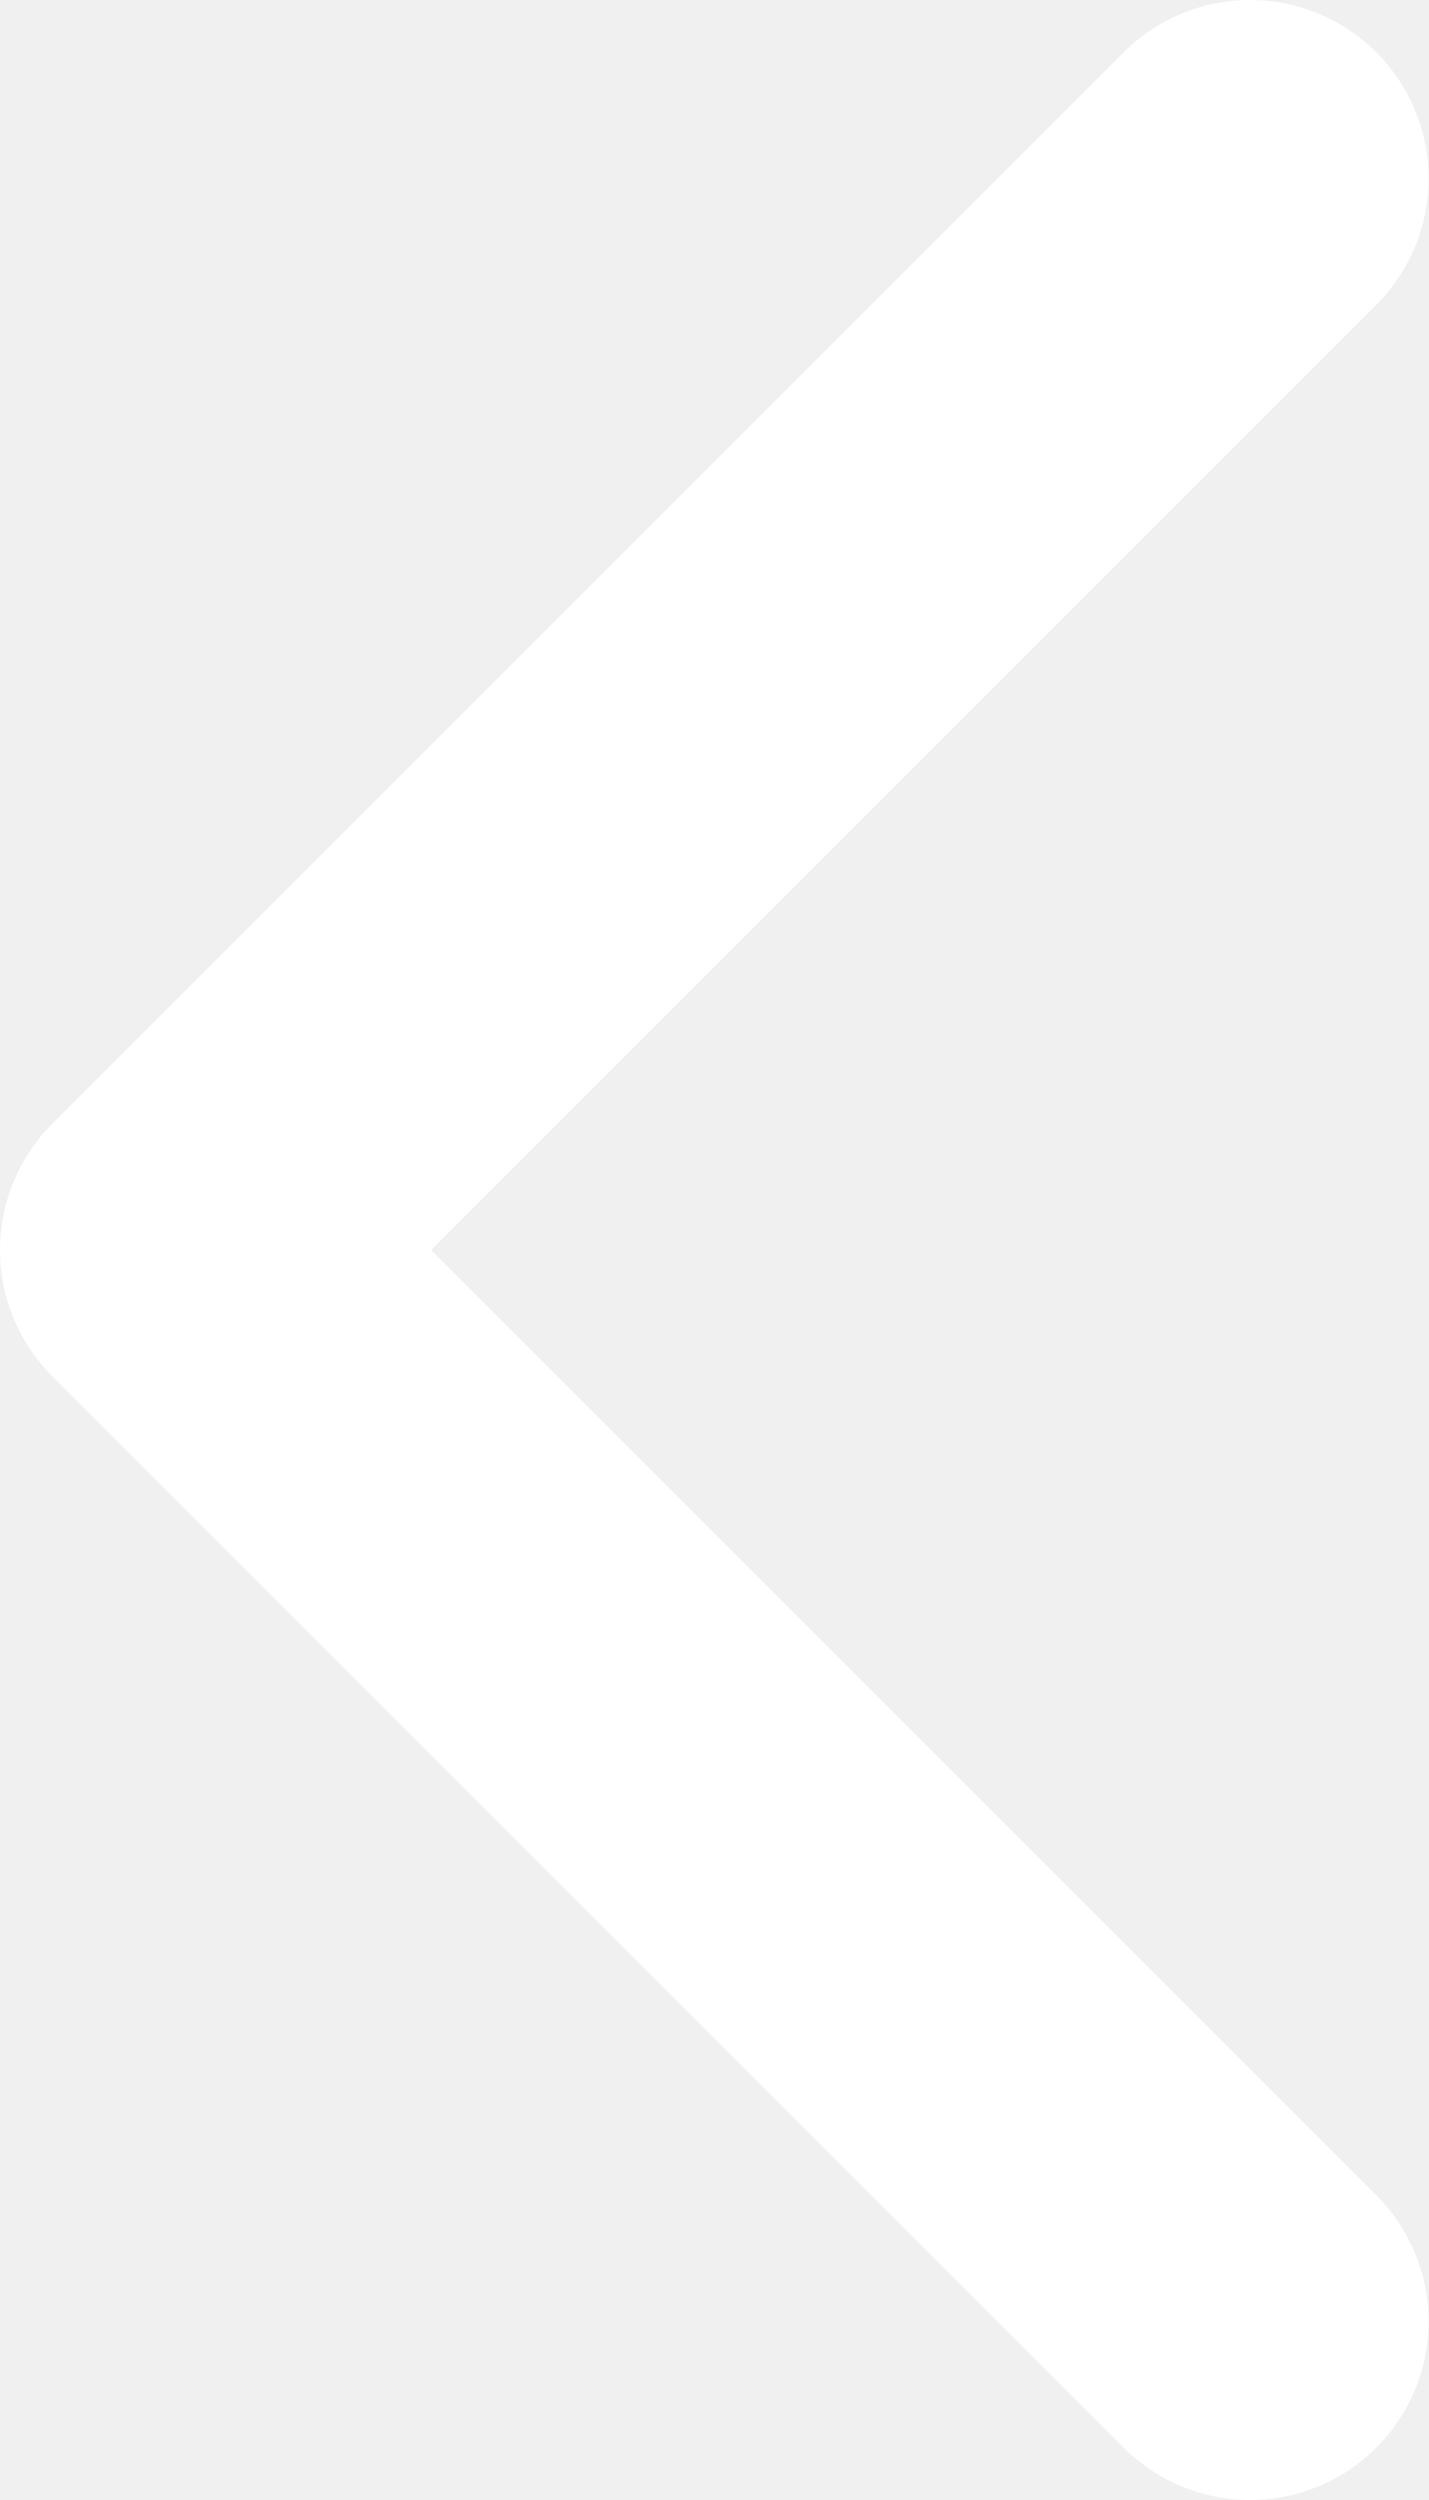
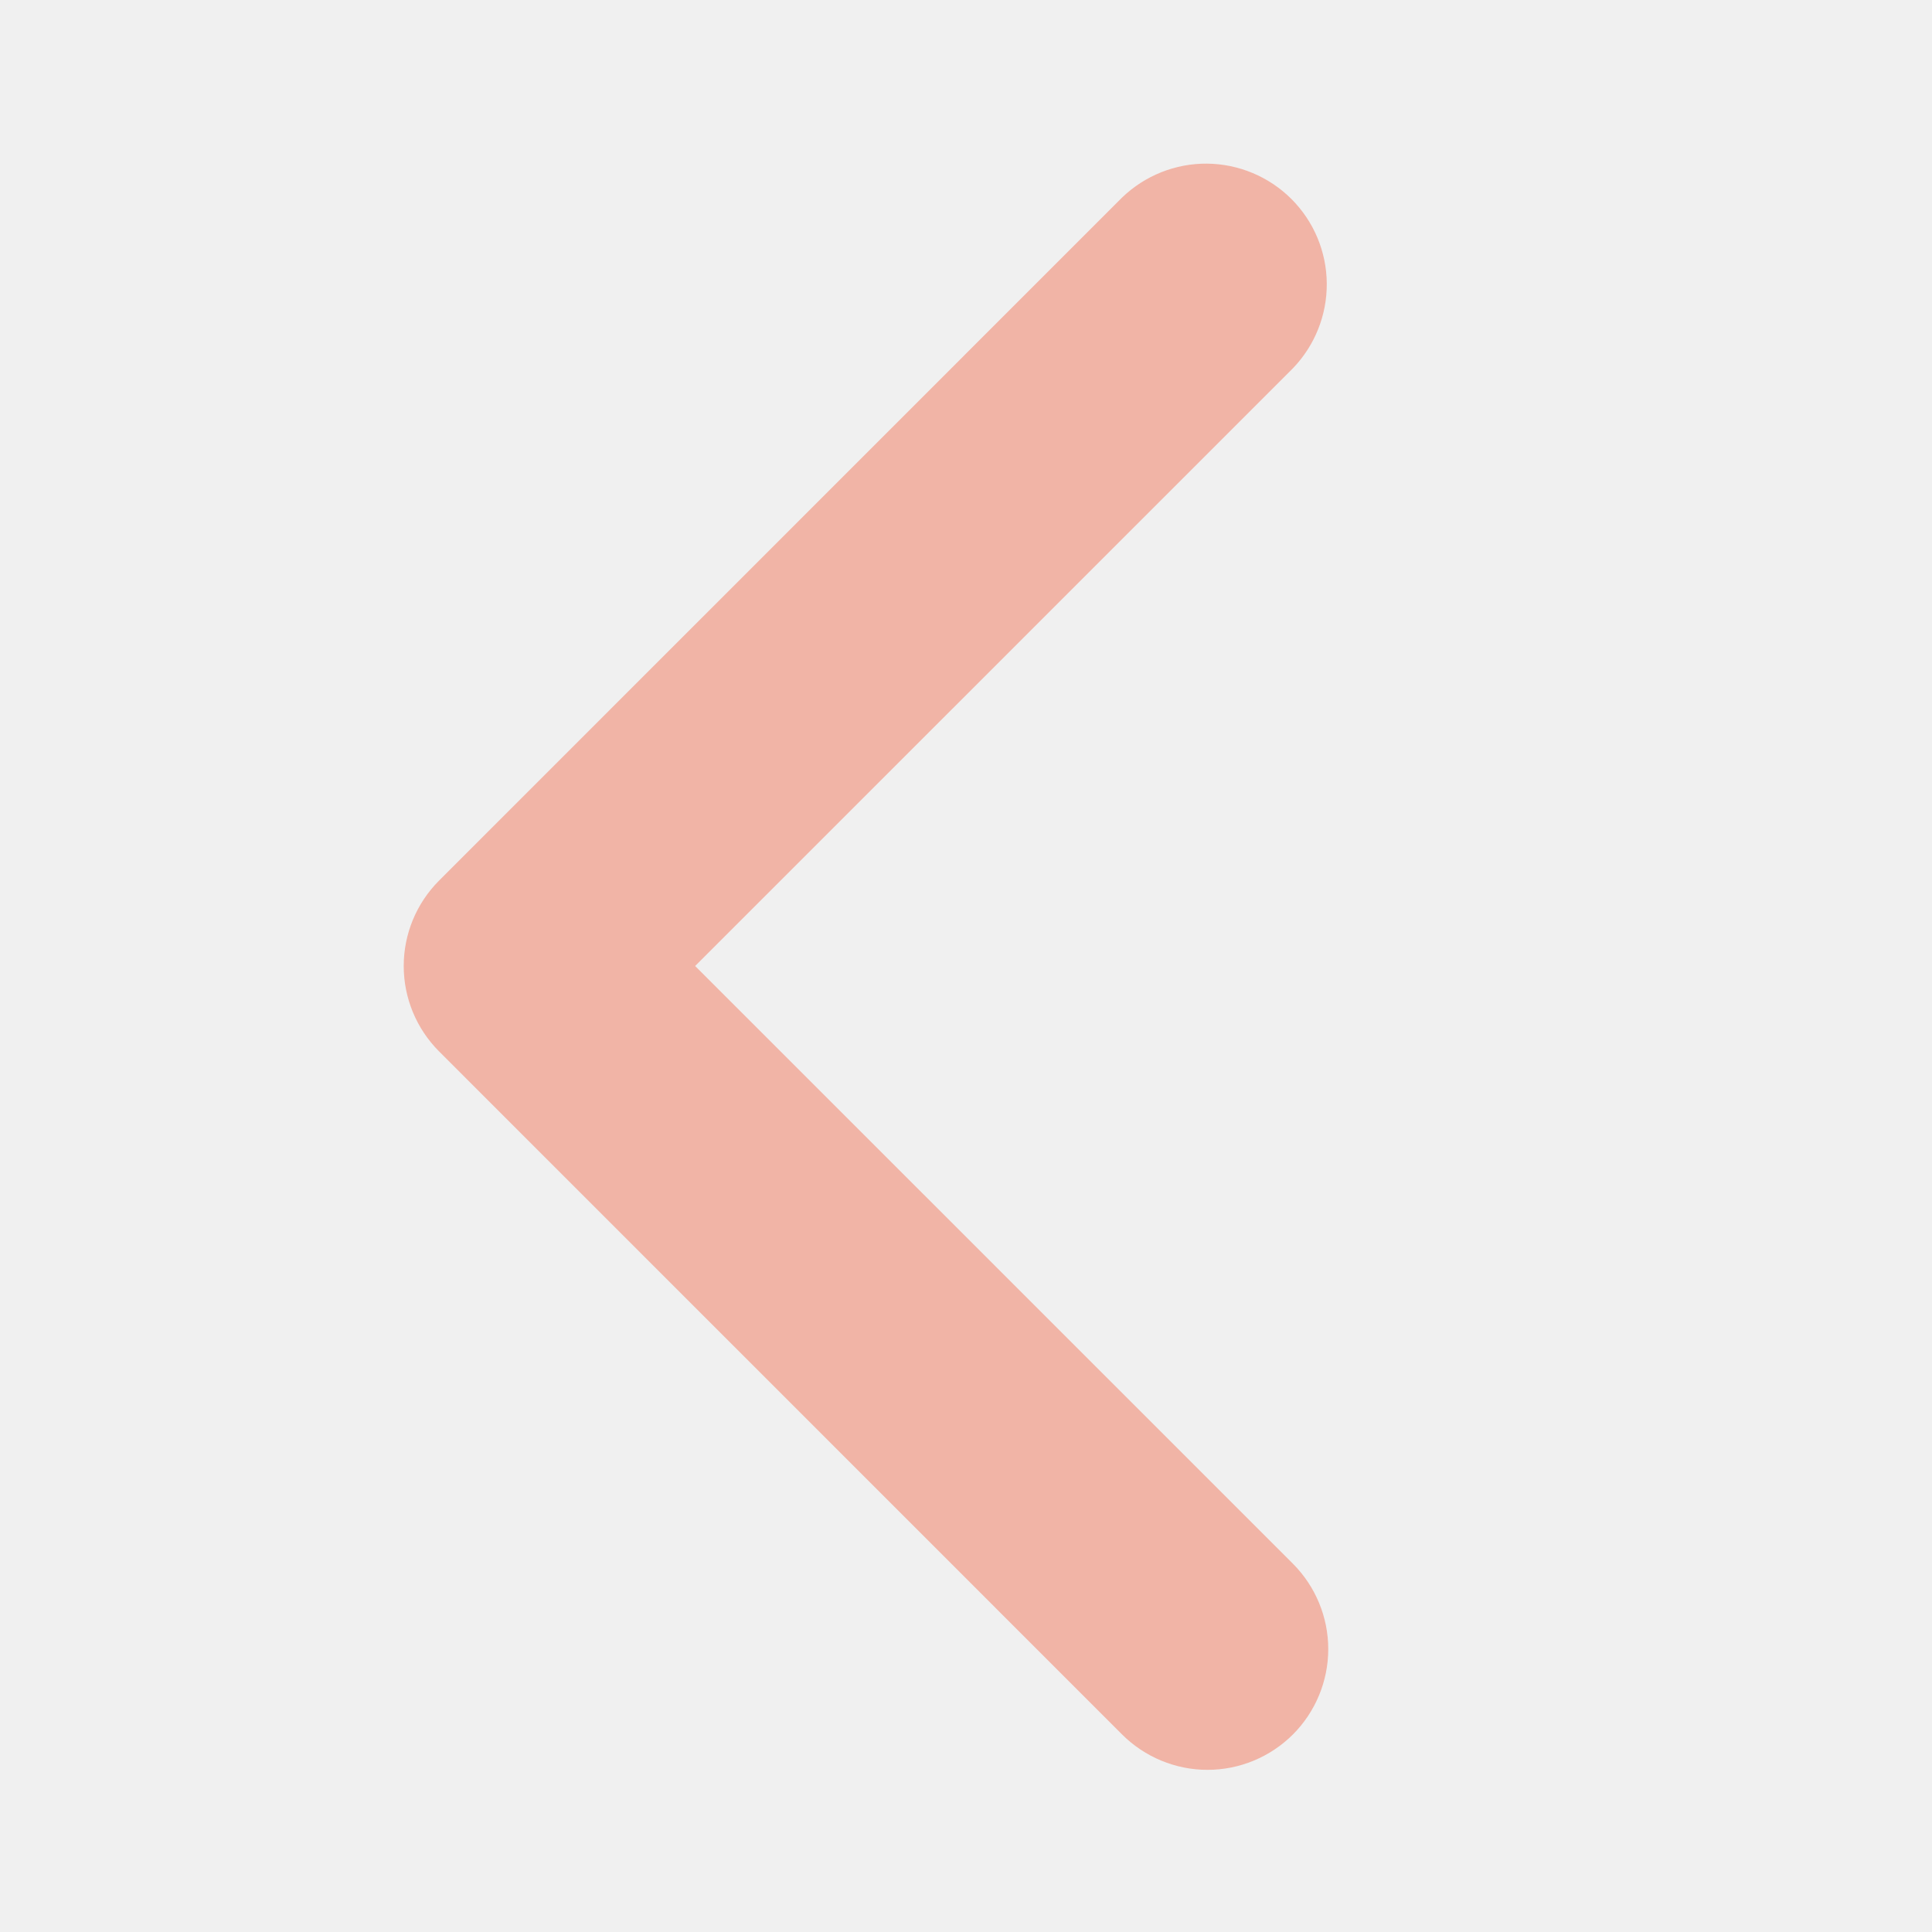
- <svg xmlns="http://www.w3.org/2000/svg" width="8" height="14" viewBox="0 0 8 14" fill="none">
-   <path d="M7 13L1 7L7 1" stroke="white" stroke-width="2" stroke-linecap="round" stroke-linejoin="round" />
+ <svg xmlns="http://www.w3.org/2000/svg" width="30" height="30" viewBox="0 0 30 30" fill="none">
+   <path d="M20.076 26.933C20.427 26.581 20.625 26.104 20.625 25.607C20.625 25.11 20.427 24.633 20.076 24.281L10.794 15L20.076 5.719C20.417 5.365 20.606 4.891 20.602 4.4C20.598 3.908 20.401 3.438 20.053 3.09C19.705 2.743 19.235 2.546 18.743 2.541C18.252 2.537 17.778 2.726 17.424 3.067L6.818 13.674C6.466 14.026 6.269 14.503 6.269 15C6.269 15.497 6.466 15.974 6.818 16.326L17.424 26.933C17.776 27.284 18.253 27.482 18.75 27.482C19.247 27.482 19.724 27.284 20.076 26.933Z" fill="#F2785C" fill-opacity="0.5" />
</svg>
